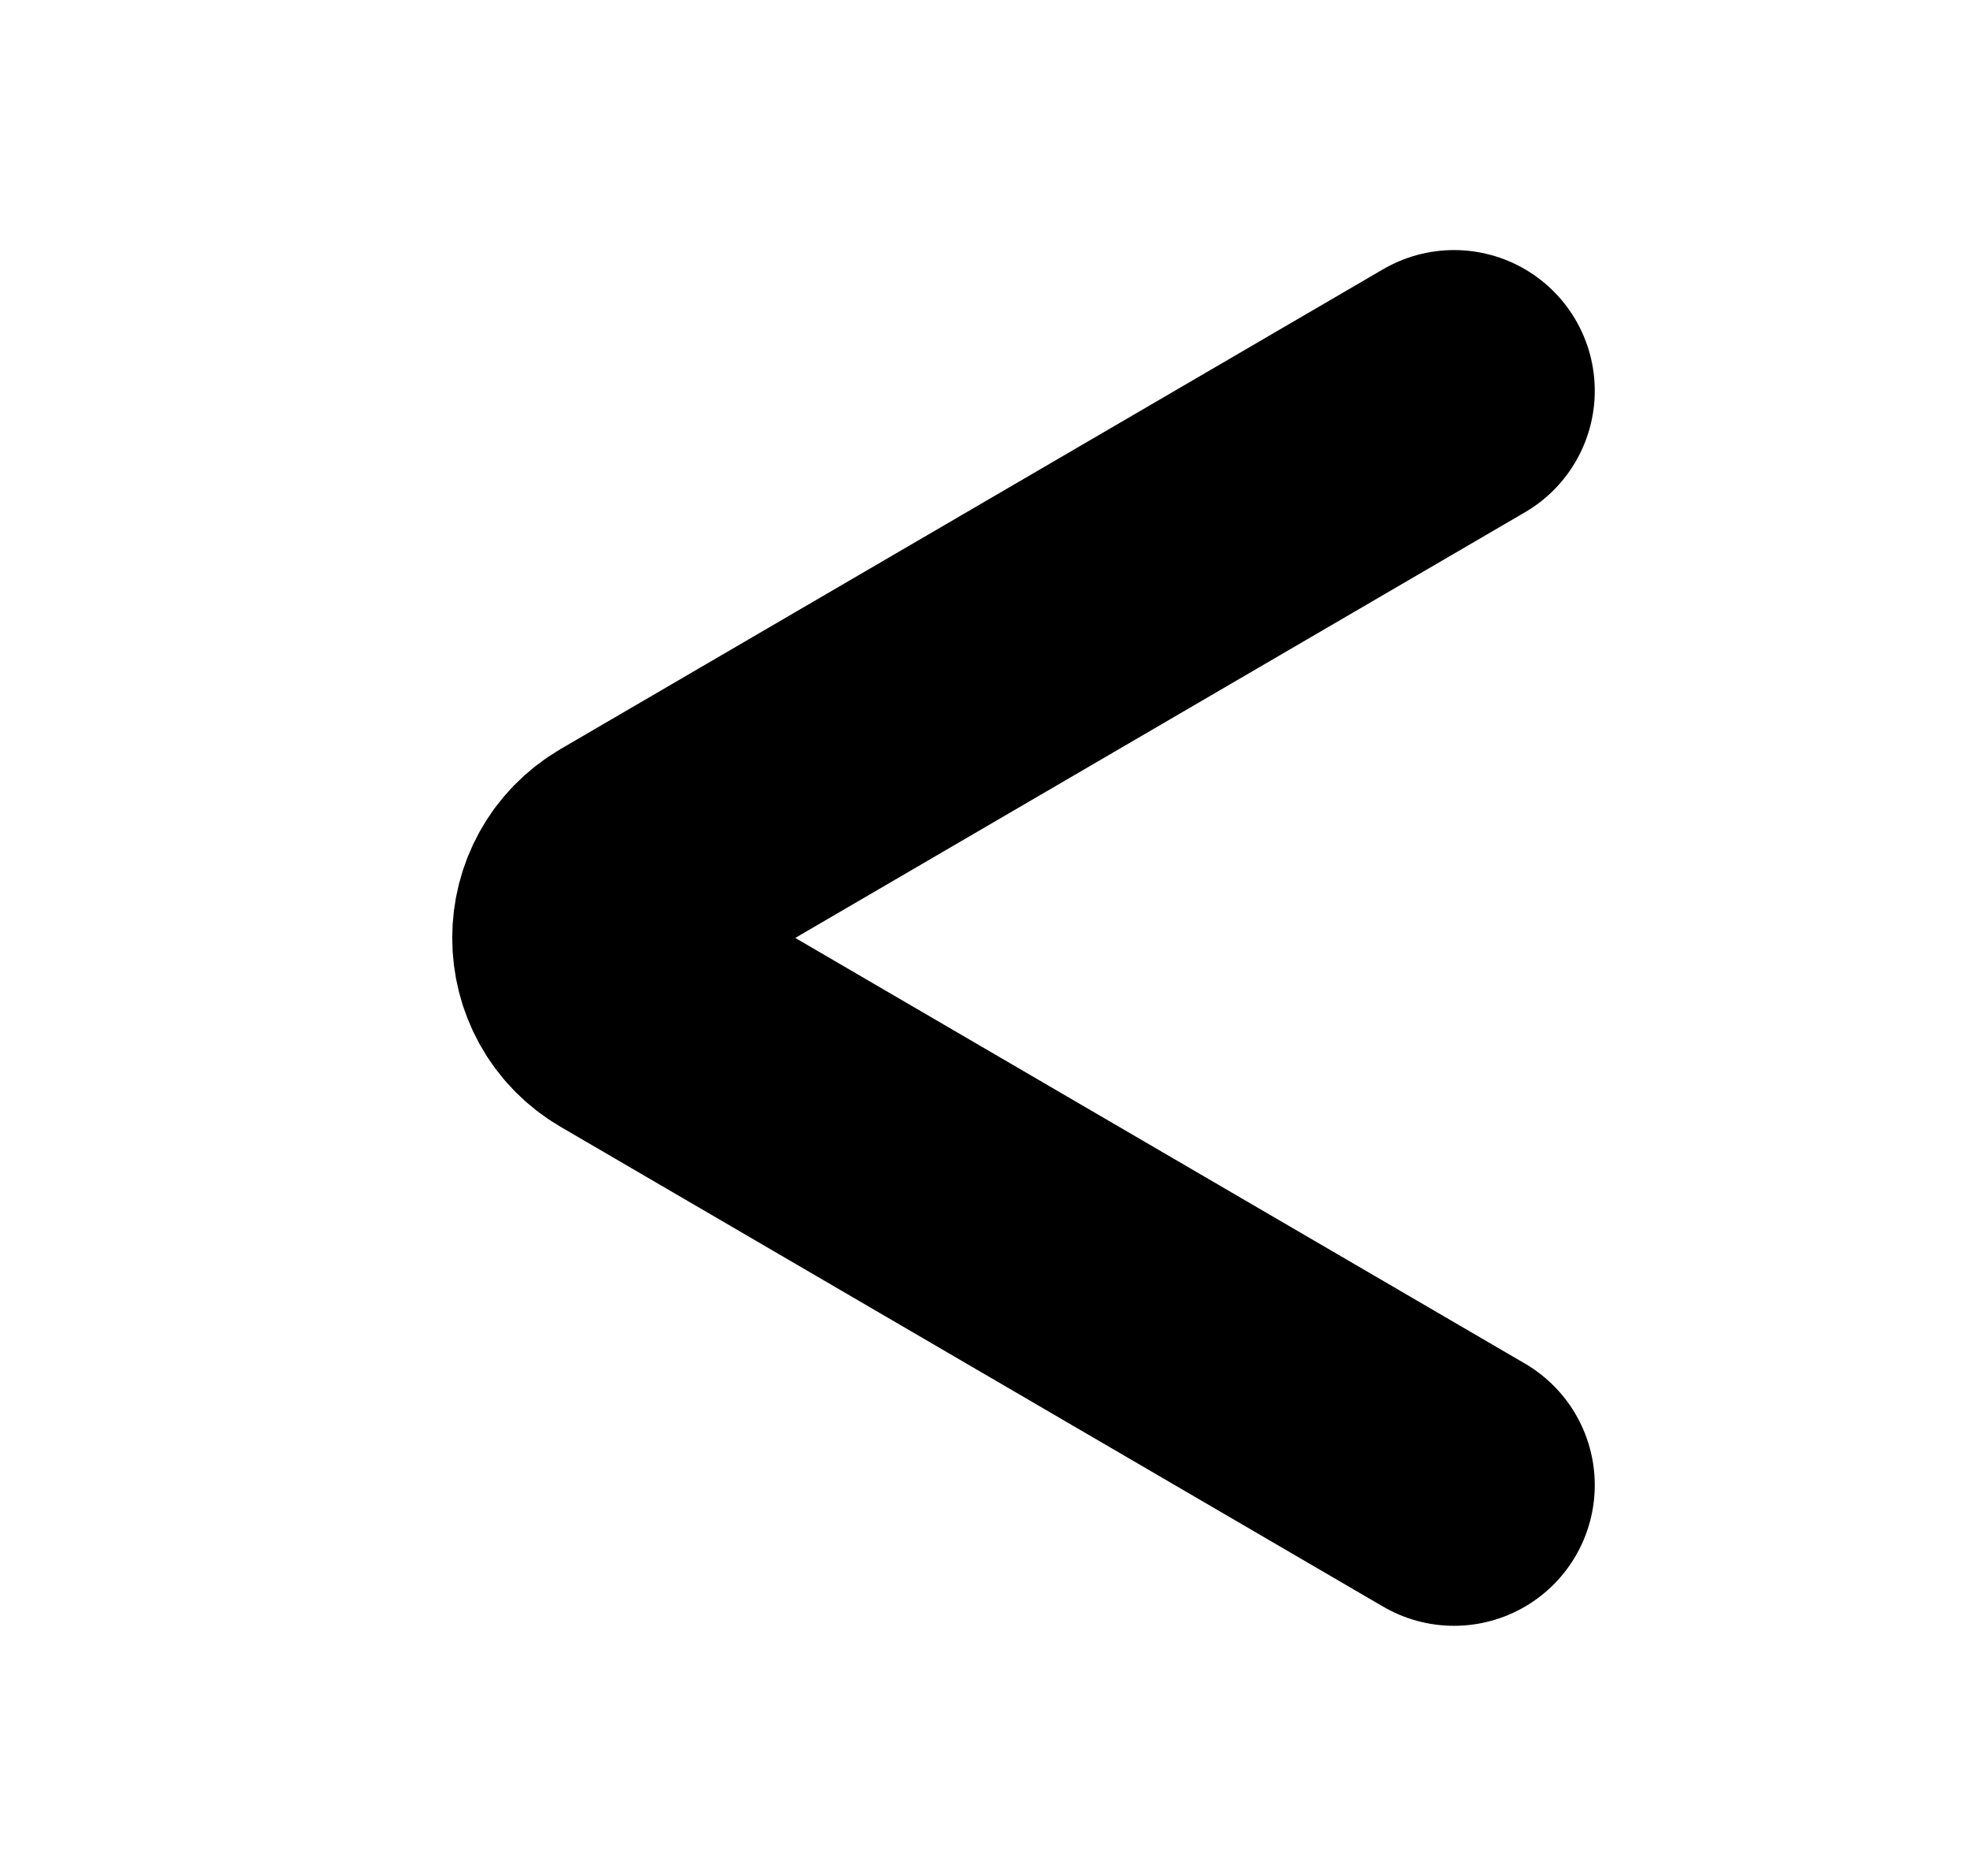
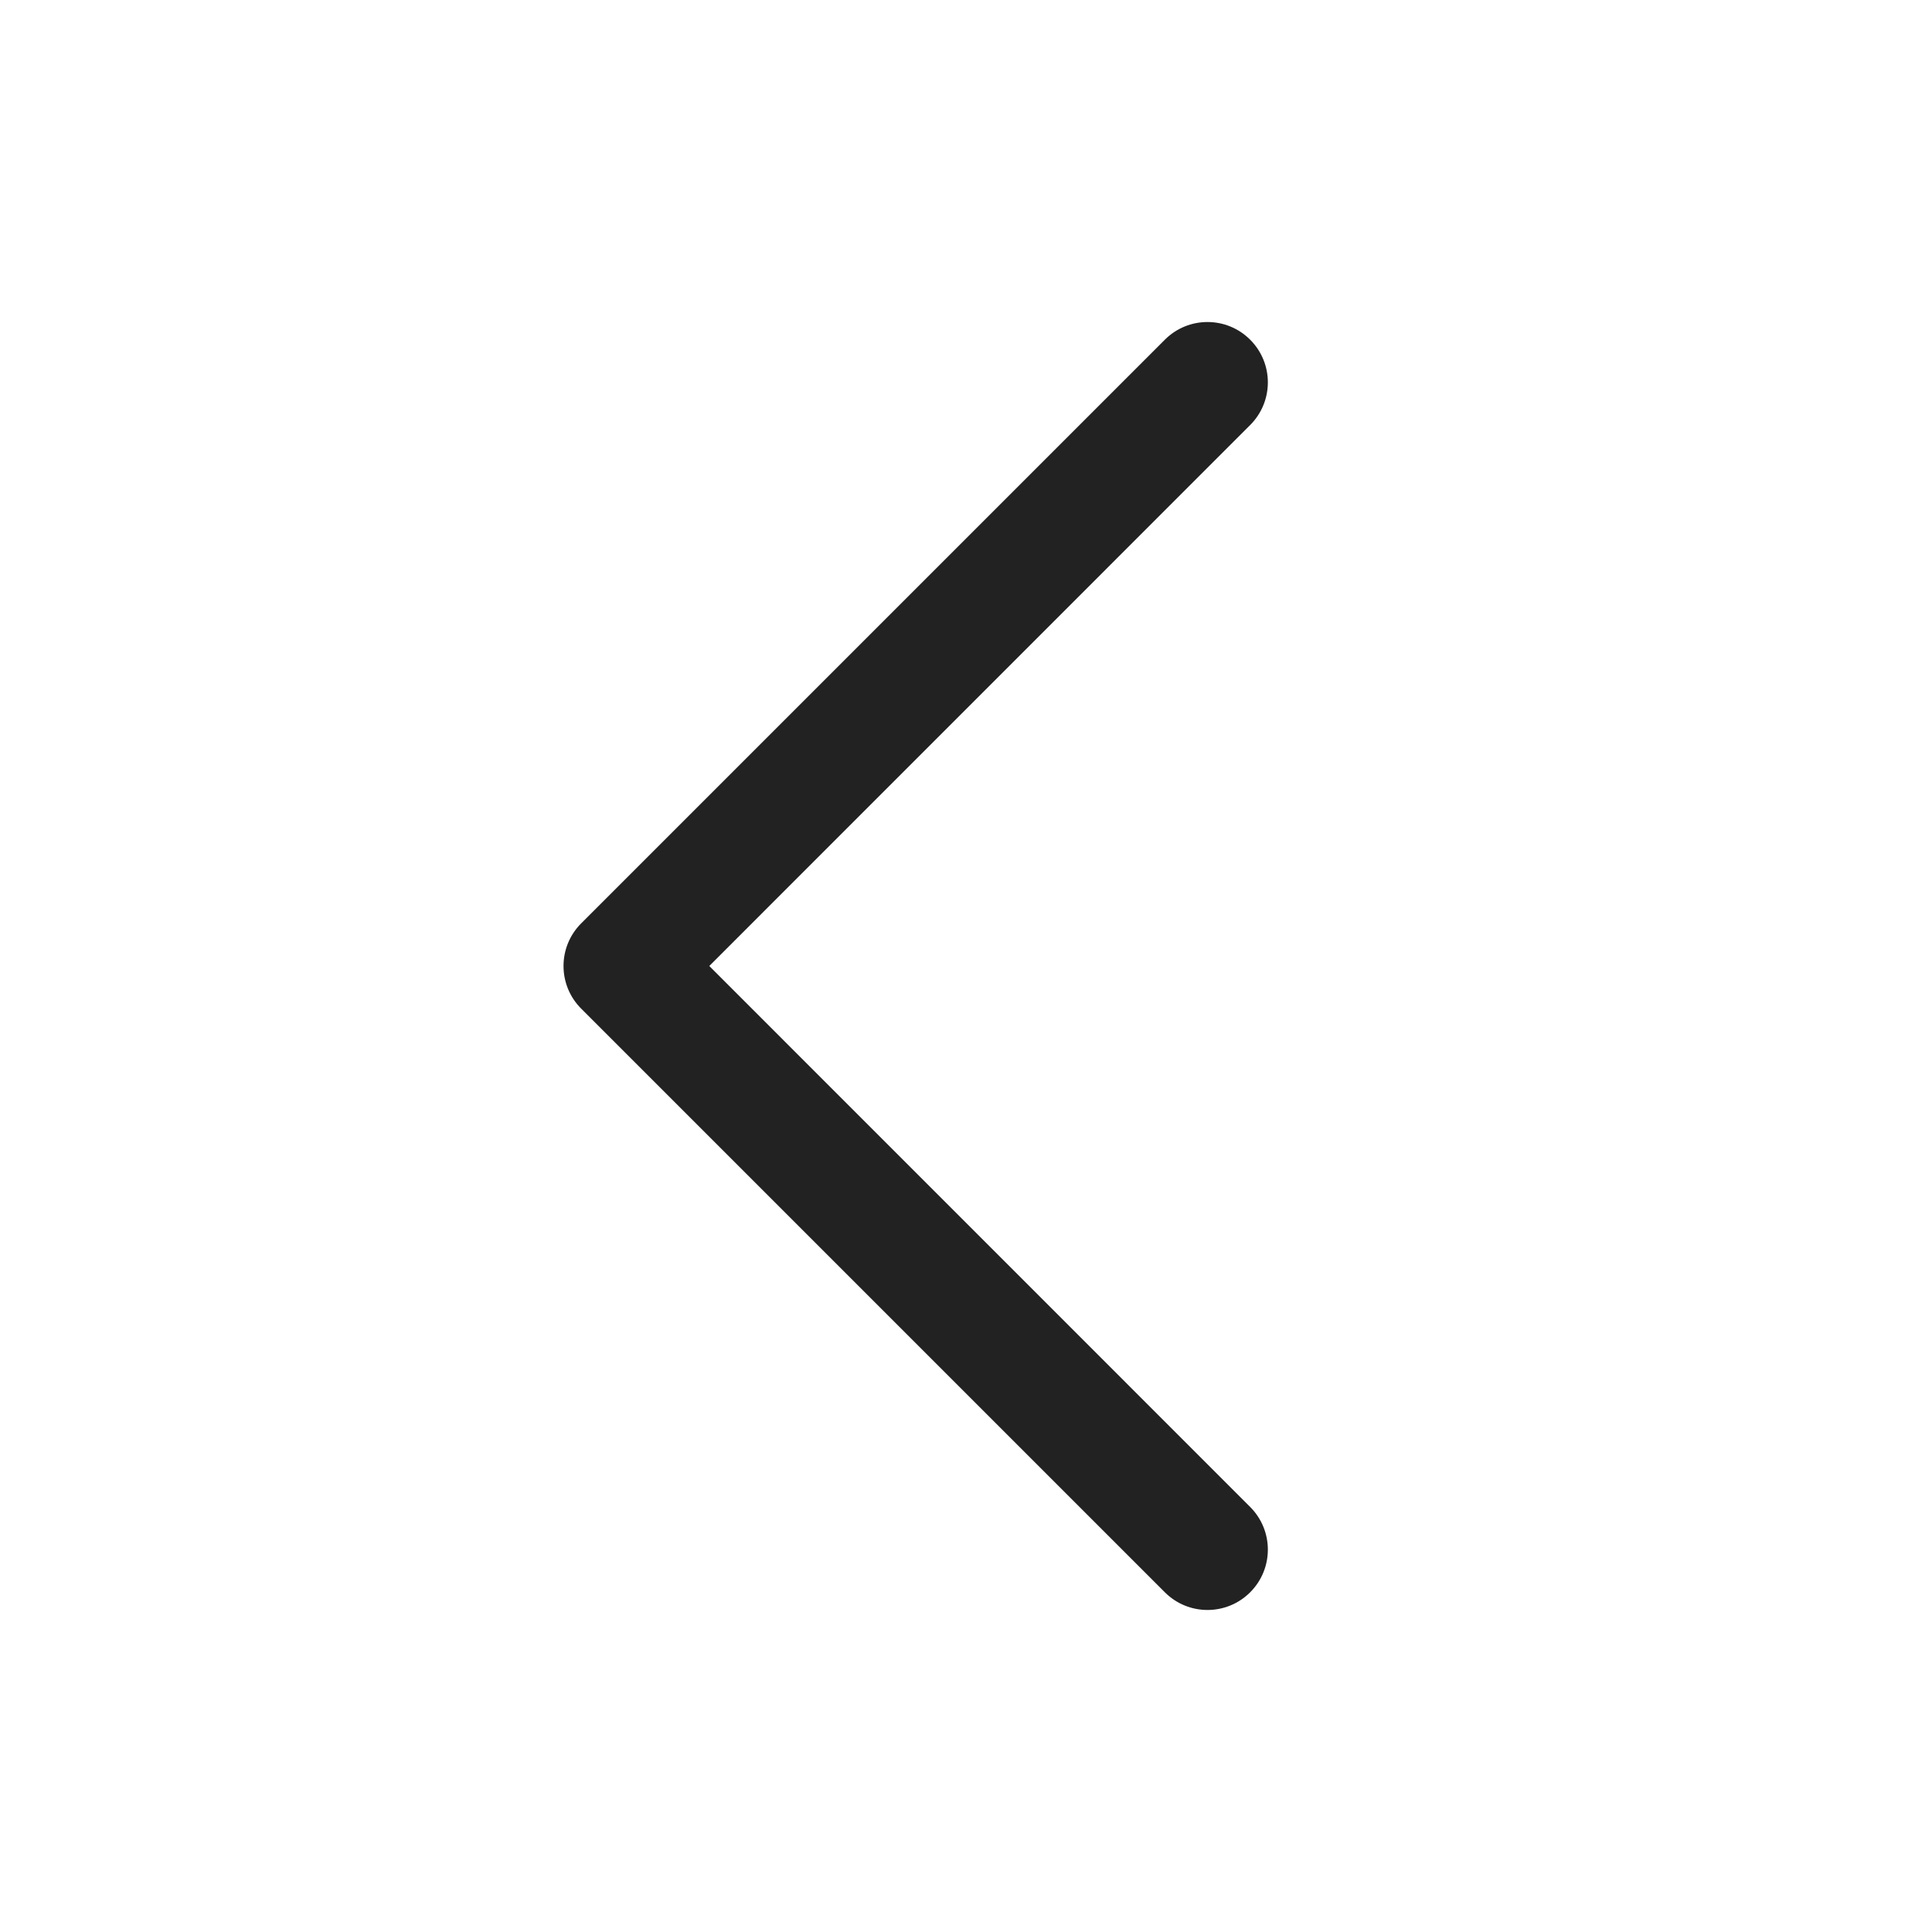
- <svg xmlns="http://www.w3.org/2000/svg" width="21" height="20" viewBox="0 0 21 20" fill="none">
-   <path d="M15.5 4.166L6.734 9.28C6.183 9.601 6.183 10.398 6.734 10.719L15.5 15.833" stroke="currentColor" stroke-width="3" stroke-linecap="round" />
+ <svg xmlns="http://www.w3.org/2000/svg" width="24" height="24" viewBox="0 0 24 24" fill="none">
+   <path d="M15.53 4.22C15.823 4.513 15.823 4.987 15.53 5.28L8.811 12L15.53 18.72C15.823 19.013 15.823 19.487 15.53 19.78C15.237 20.073 14.763 20.073 14.47 19.78L7.22 12.53C6.927 12.237 6.927 11.763 7.22 11.47L14.47 4.22C14.763 3.927 15.237 3.927 15.53 4.22Z" fill="#222222" />
</svg>
